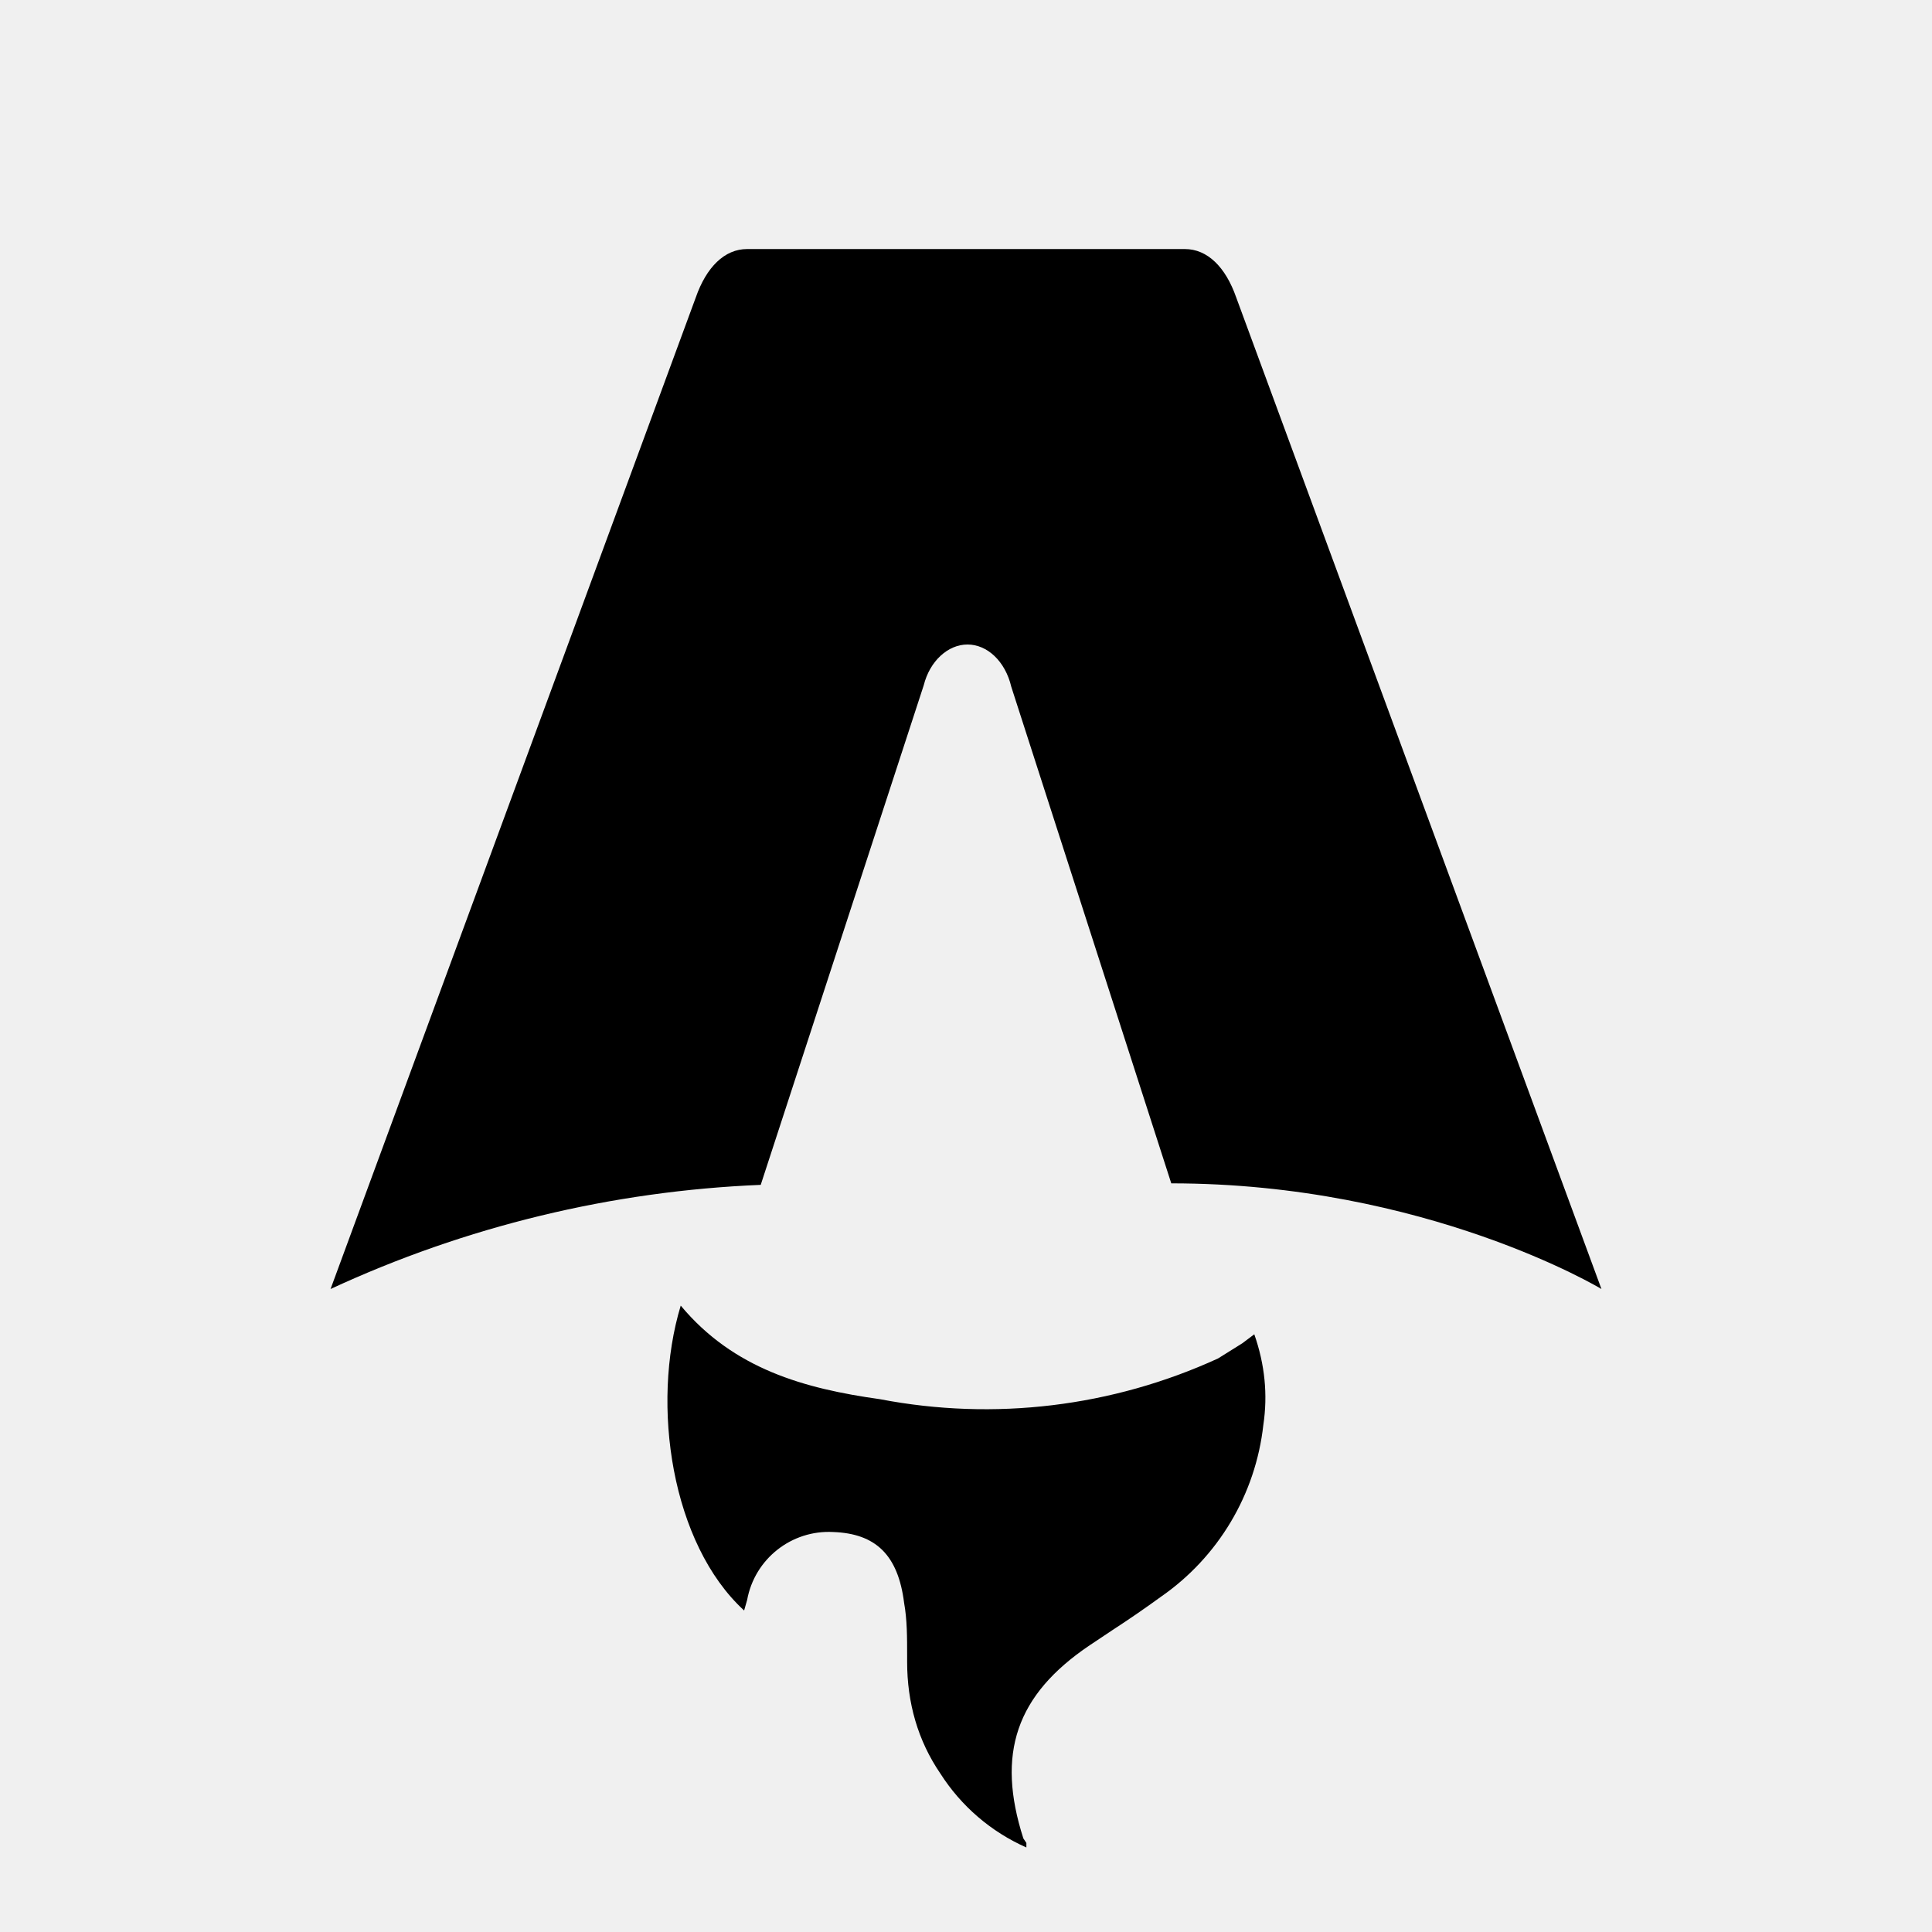
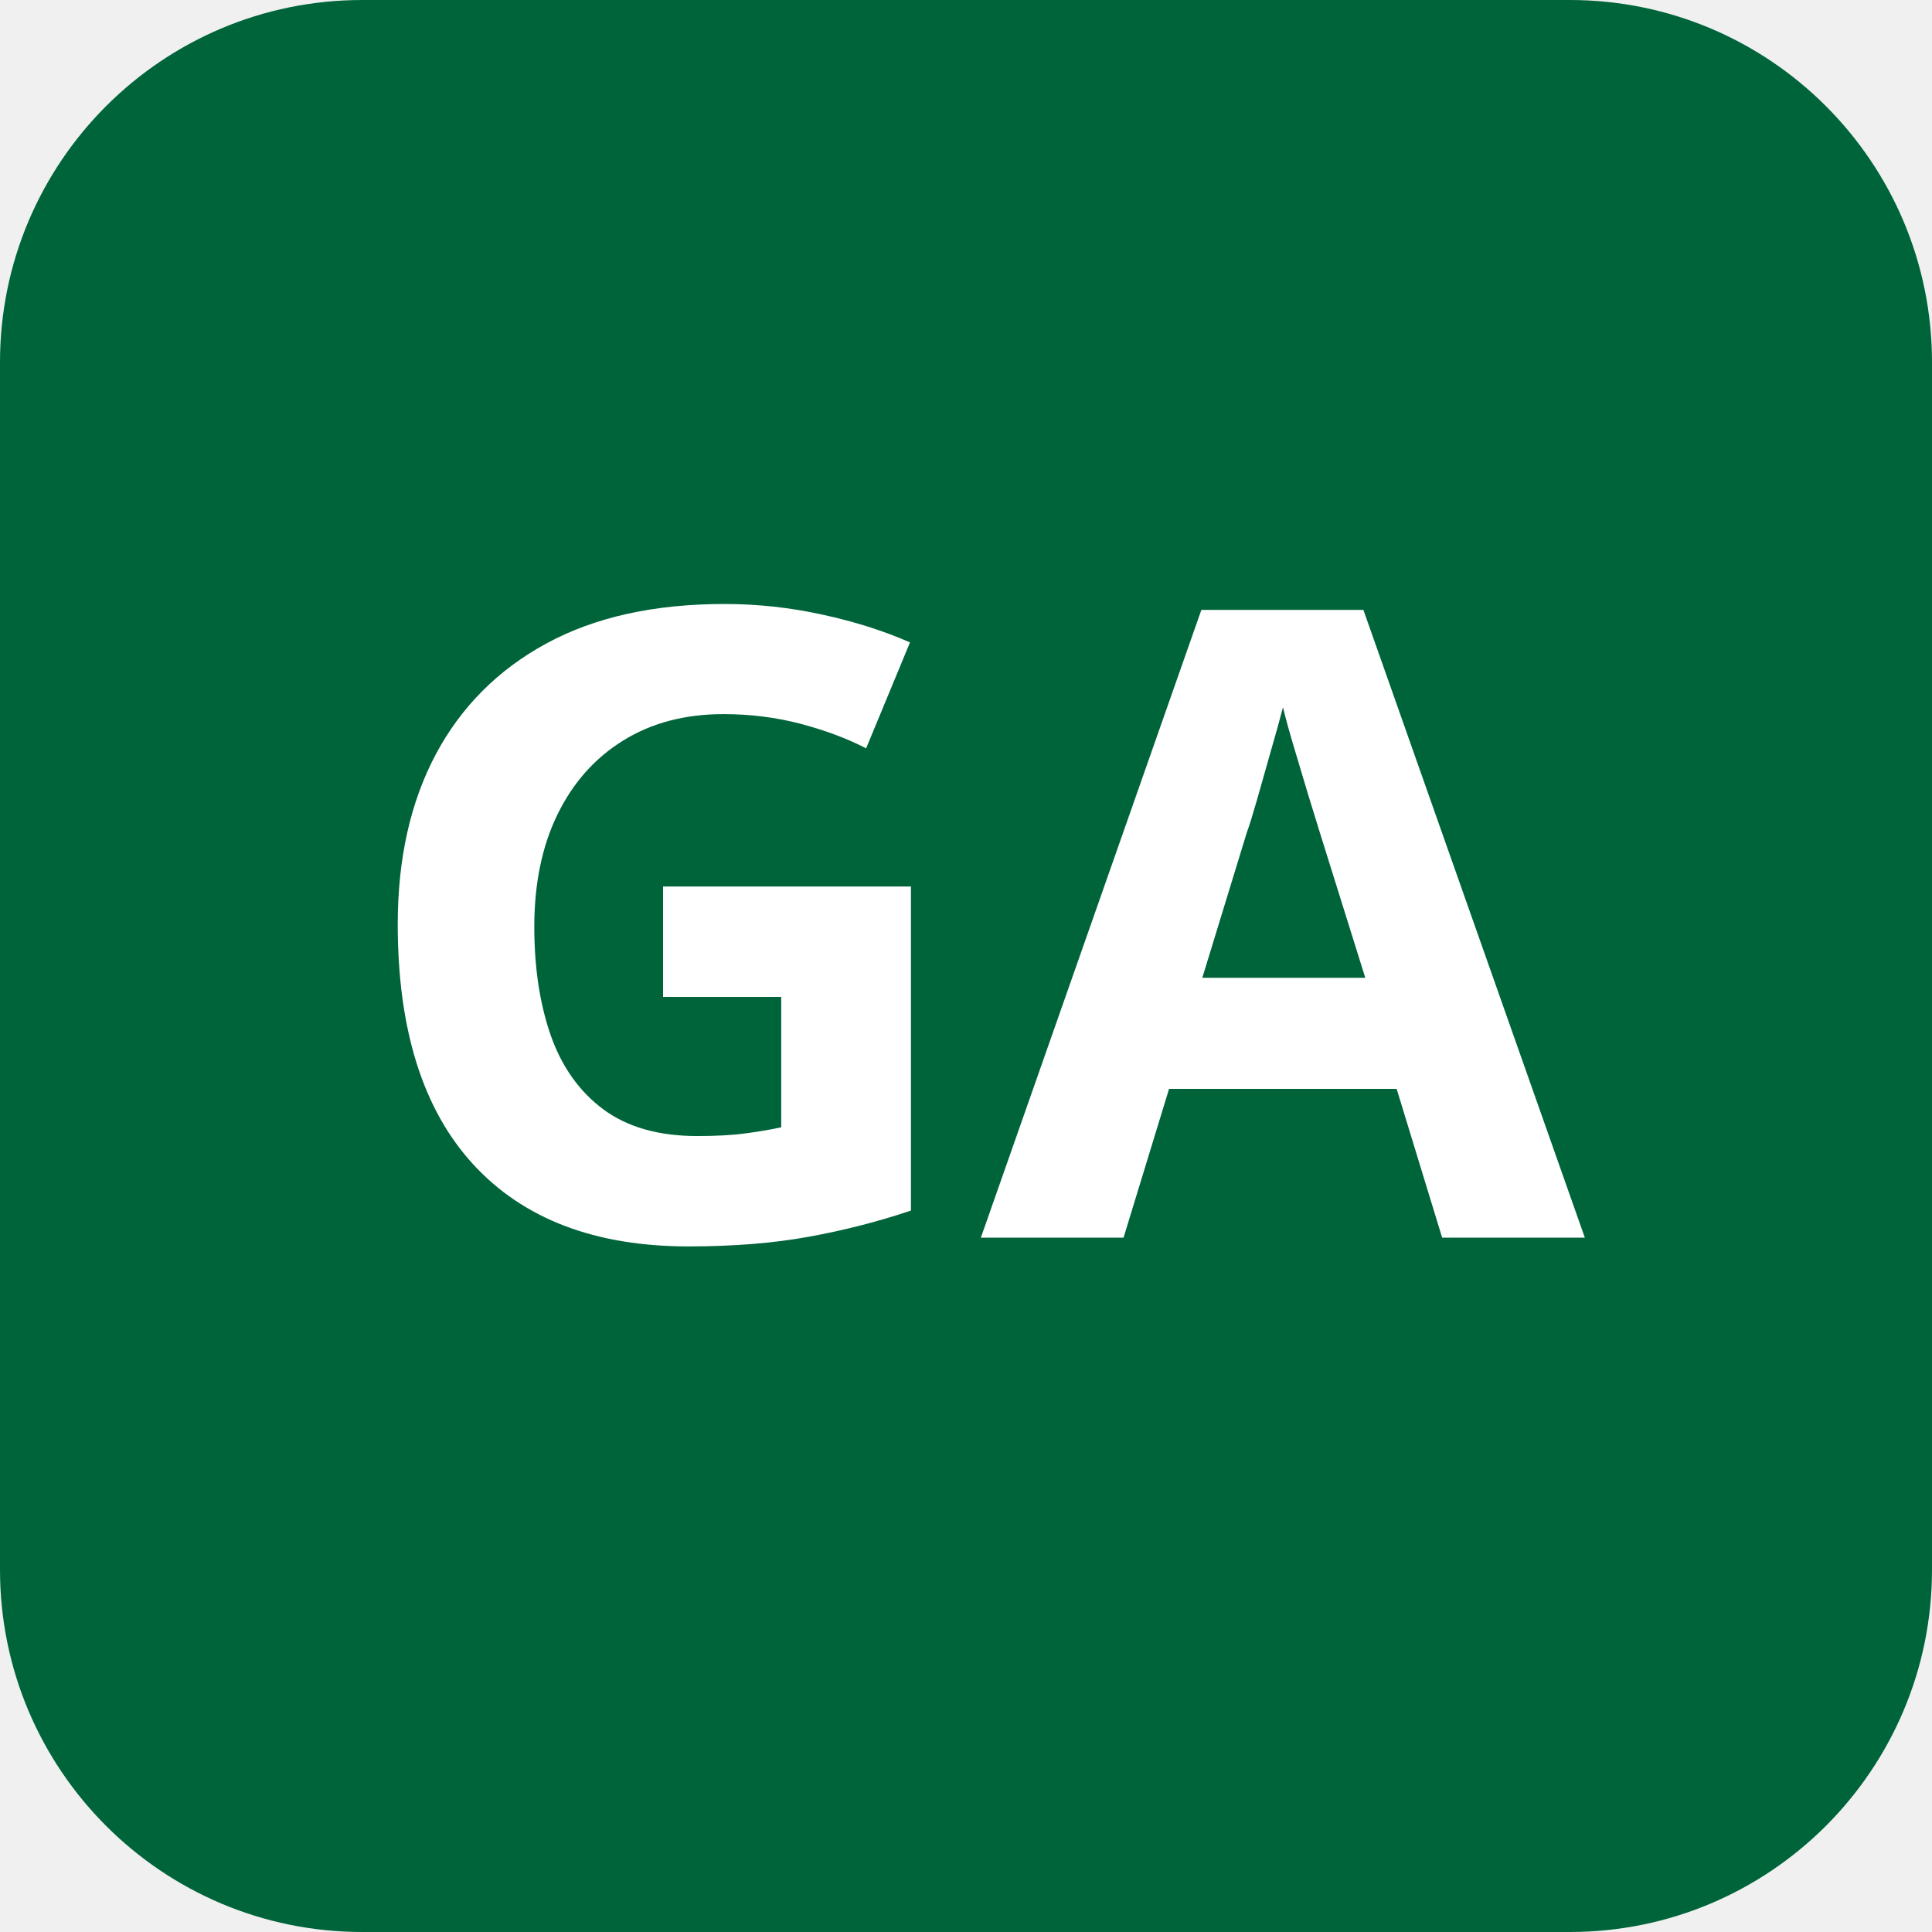
- <svg xmlns="http://www.w3.org/2000/svg" fill="none" viewBox="0 0 128 128">
-   <path d="M50.4 78.5a75.1 75.1 0 0 0-28.5 6.9l24.2-65.7c.7-2 1.9-3.2 3.4-3.2h29c1.5 0 2.7 1.2 3.4 3.2l24.2 65.7s-11.6-7-28.5-7L67 45.5c-.4-1.7-1.6-2.8-2.9-2.8-1.3 0-2.5 1.1-2.9 2.7L50.4 78.5Zm-1.1 28.2Zm-4.2-20.2c-2 6.6-.6 15.8 4.2 20.2a17.5 17.5 0 0 1 .2-.7 5.5 5.5 0 0 1 5.7-4.5c2.8.1 4.3 1.5 4.7 4.7.2 1.1.2 2.3.2 3.5v.4c0 2.7.7 5.2 2.2 7.4a13 13 0 0 0 5.7 4.9v-.3l-.2-.3c-1.8-5.6-.5-9.5 4.4-12.8l1.5-1a73 73 0 0 0 3.2-2.2 16 16 0 0 0 6.8-11.4c.3-2 .1-4-.6-6l-.8.6-1.6 1a37 37 0 0 1-22.4 2.7c-5-.7-9.7-2-13.2-6.2Z" />
-   <style>
-         path { fill: #000; }
-         @media (prefers-color-scheme: dark) {
-             path { fill: #FFF; }
-         }
-     </style>
+ <svg xmlns="http://www.w3.org/2000/svg" viewBox="0 0 128 128">
+   <rect width="128" height="128" rx="24" fill="#00643B" />
+   <text x="64" y="82" font-family="system-ui,sans-serif" font-size="58" font-weight="700" fill="#fff" text-anchor="middle">GA</text>
</svg>
